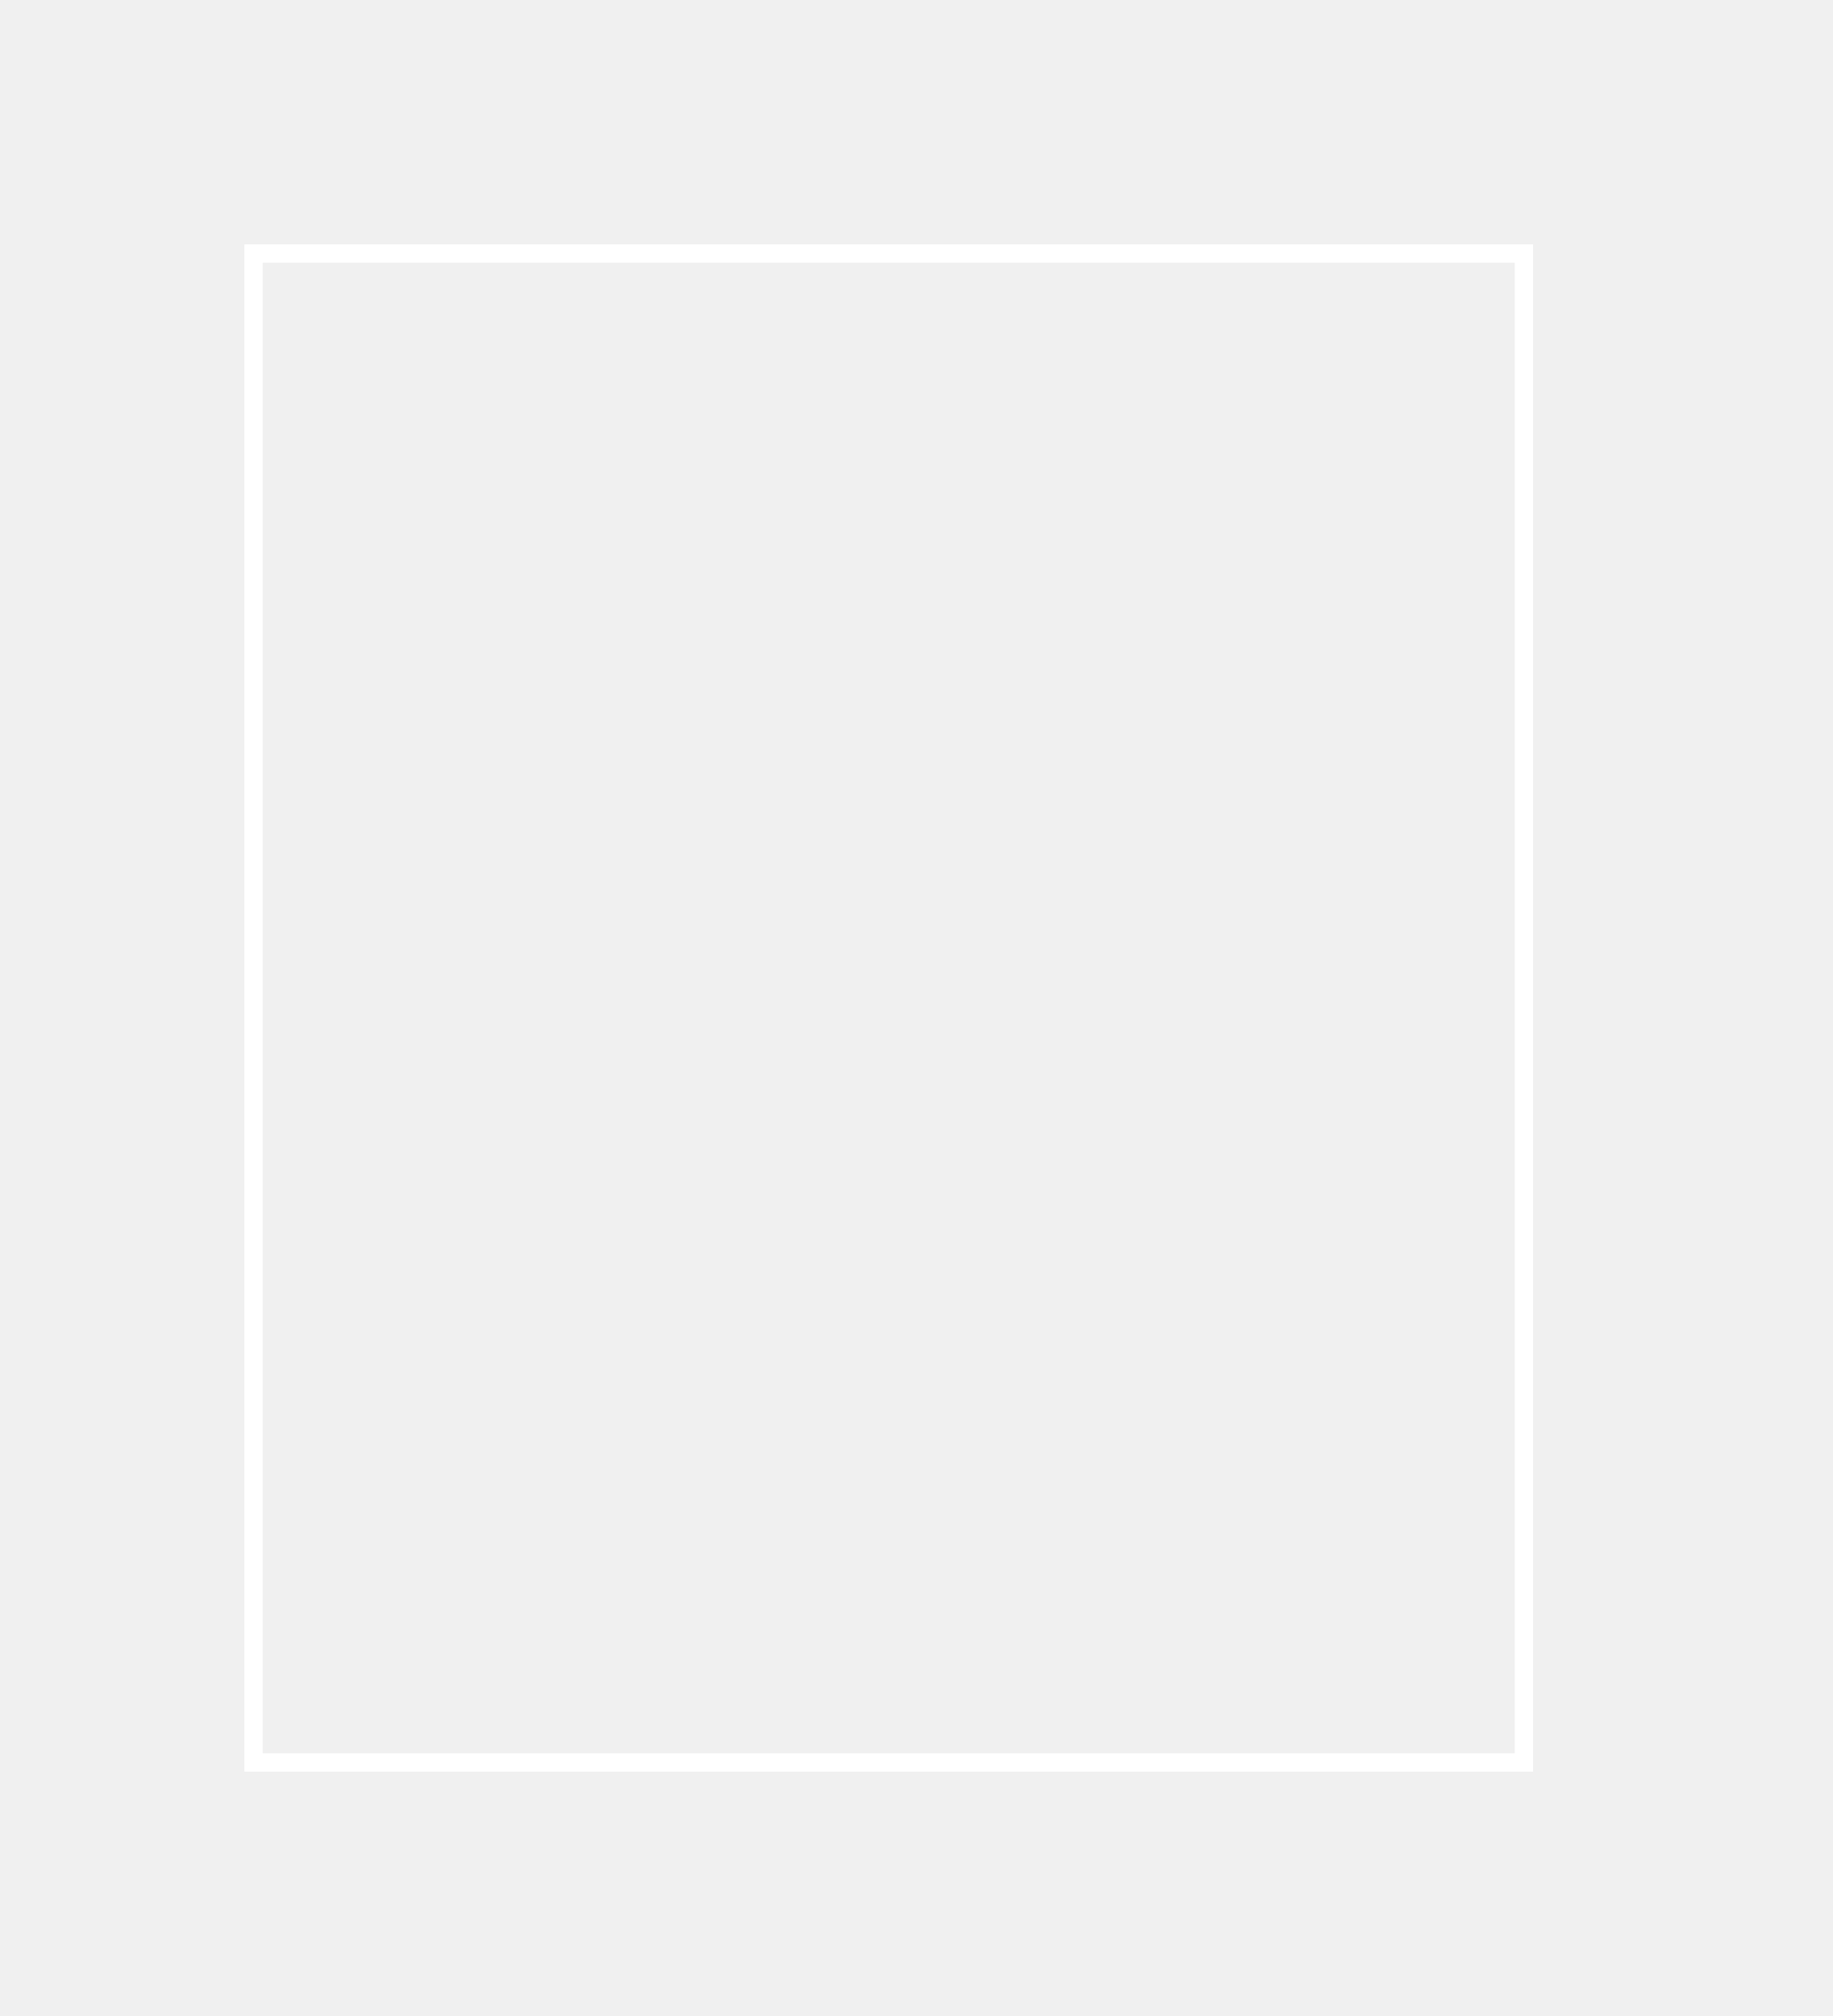
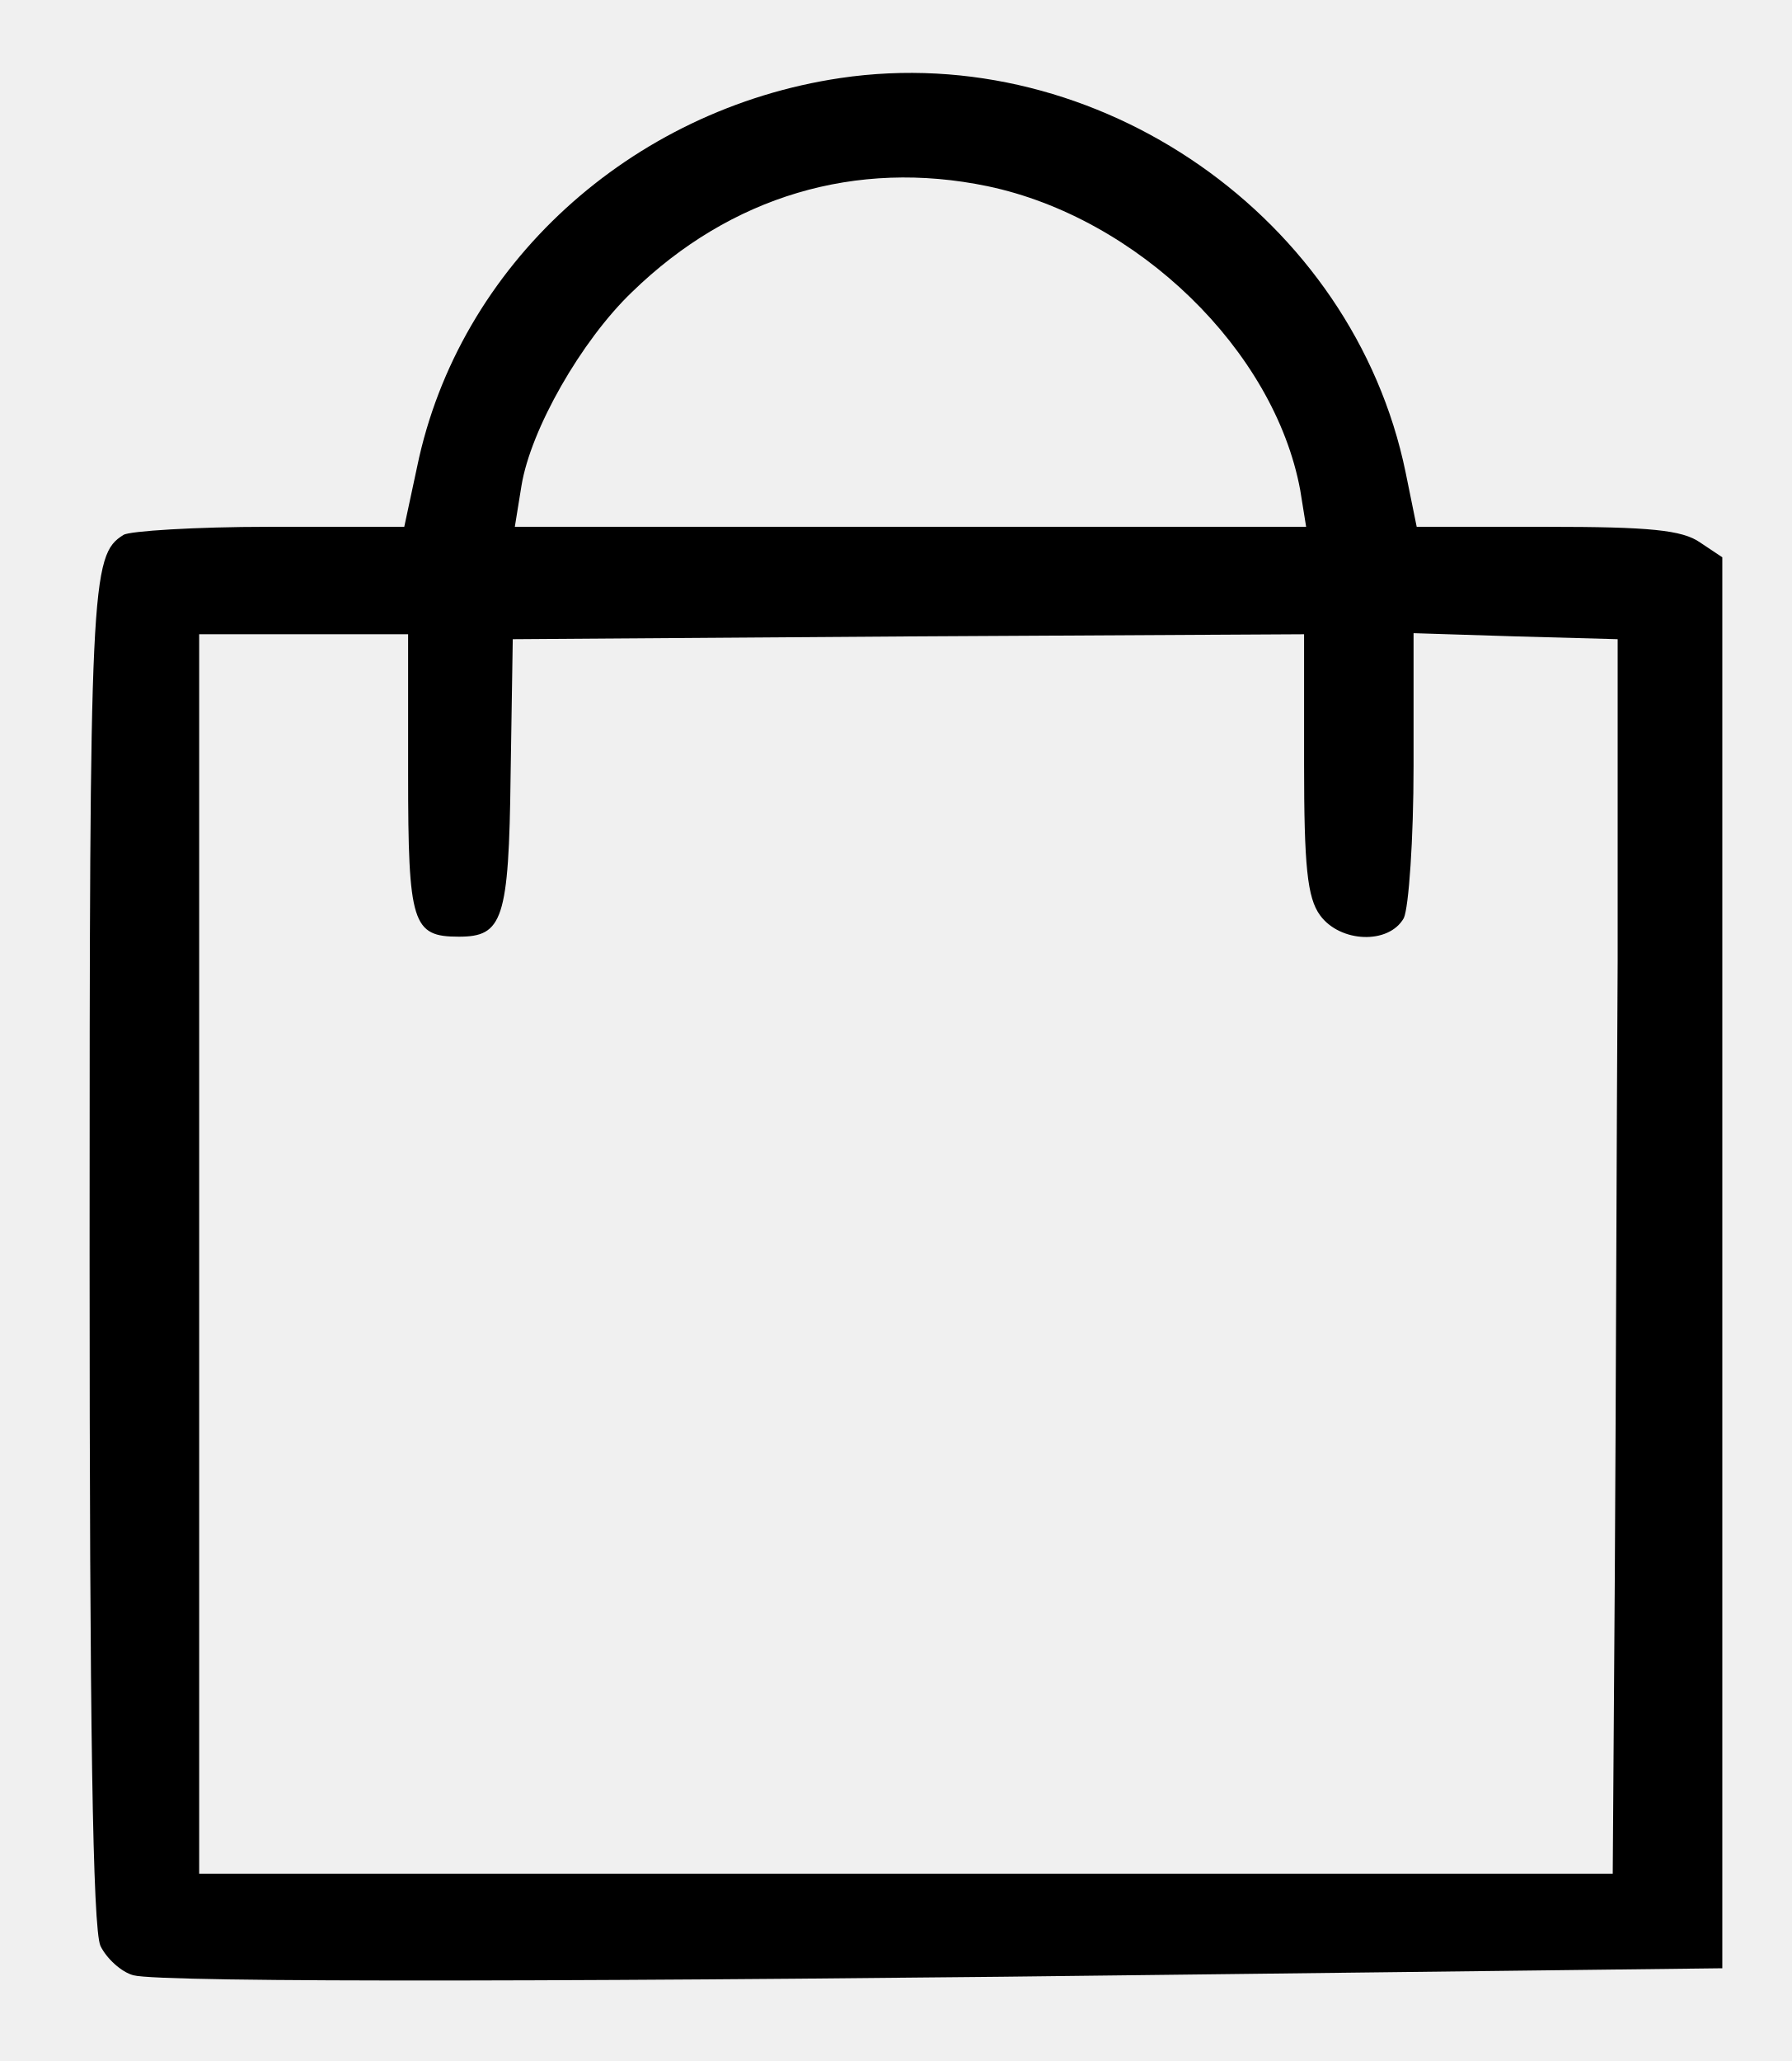
- <svg xmlns="http://www.w3.org/2000/svg" width="30" height="33" viewBox="0 0 30 33" fill="none">
-   <g clip-path="url(#clip0)">
-     <path d="M23.291 11.812V11.662H23.141H21.188H21.038V11.812V14.742C21.038 15.199 20.668 15.569 20.211 15.569C19.754 15.569 19.384 15.199 19.384 14.742V11.812V11.662H19.234H9.859H9.709V11.812V14.742C9.709 15.199 9.34 15.569 8.883 15.569C8.426 15.569 8.056 15.199 8.056 14.742V11.812V11.662H7.906H5.953H5.803V11.812V27.047V27.197H5.953H16.305C16.761 27.197 17.131 27.567 17.131 28.023C17.131 28.48 16.761 28.85 16.305 28.85H4.977C4.52 28.85 4.15 28.48 4.15 28.023V10.836C4.15 10.379 4.52 10.009 4.977 10.009H7.953H8.086L8.102 9.877C8.481 6.657 11.226 4.15 14.547 4.15C17.867 4.15 20.613 6.657 20.992 9.877L21.008 10.009H21.141H24.117C24.574 10.009 24.944 10.379 24.944 10.836V20.211C24.944 20.668 24.574 21.038 24.117 21.038C23.66 21.038 23.291 20.668 23.291 20.211V11.812ZM19.169 10.009H19.346L19.317 9.834C18.932 7.549 16.94 5.803 14.547 5.803C12.154 5.803 10.162 7.549 9.777 9.834L9.747 10.009H9.925H19.169Z" fill="black" stroke="white" stroke-width="0.3" />
-     <path d="M24.1 20V28H15.6" stroke="black" stroke-width="1.35" stroke-linecap="round" />
+ <svg xmlns="http://www.w3.org/2000/svg" width="20pt" height="23pt" viewBox="0 0 20 23" version="1.1">
+   <g id="surface1">
+     <path style=" stroke:none;fill-rule:nonzero;fill:rgb(0%,0%,0%);fill-opacity:1;" d="M 9.379 0.871 C 7.035 1.219 5.121 2.961 4.656 5.207 L 4.512 5.879 L 3 5.879 C 2.18 5.879 1.445 5.926 1.379 5.969 C 1.012 6.195 1 6.5 1 13.984 C 1 19.266 1.035 21.52 1.121 21.715 C 1.188 21.855 1.355 22.008 1.488 22.043 C 1.801 22.129 6.844 22.117 13.645 22.031 L 19.223 21.965 L 19.223 6.219 L 18.977 6.055 C 18.777 5.914 18.41 5.879 17.266 5.879 L 15.812 5.879 L 15.688 5.27 C 15.102 2.43 12.254 0.445 9.379 0.871 Z M 11.023 2.078 C 12.699 2.43 14.223 3.91 14.512 5.469 L 14.578 5.879 L 5.746 5.879 L 5.82 5.422 C 5.922 4.793 6.488 3.801 7.055 3.258 C 8.156 2.188 9.555 1.773 11.023 2.078 Z M 4.555 8.637 C 4.555 10.312 4.602 10.453 5.121 10.453 C 5.609 10.453 5.68 10.27 5.699 8.648 L 5.723 7.133 L 10.145 7.102 L 14.555 7.078 L 14.555 8.527 C 14.555 9.66 14.59 10.02 14.734 10.215 C 14.957 10.52 15.5 10.543 15.668 10.246 C 15.723 10.129 15.777 9.367 15.777 8.547 L 15.777 7.066 L 16.922 7.102 L 18.055 7.133 L 18.055 10.727 C 18.043 12.699 18.035 15.801 18.023 17.609 L 18 20.91 L 2.223 20.91 L 2.223 7.078 L 4.555 7.078 Z M 4.555 8.637 " />
  </g>
-   <rect x="4.15" y="4.15" width="20.794" height="24.7" stroke="white" stroke-width="0.3" />
-   <defs>
-     <clipPath id="clip0">
- </clipPath>
-   </defs>
</svg>
